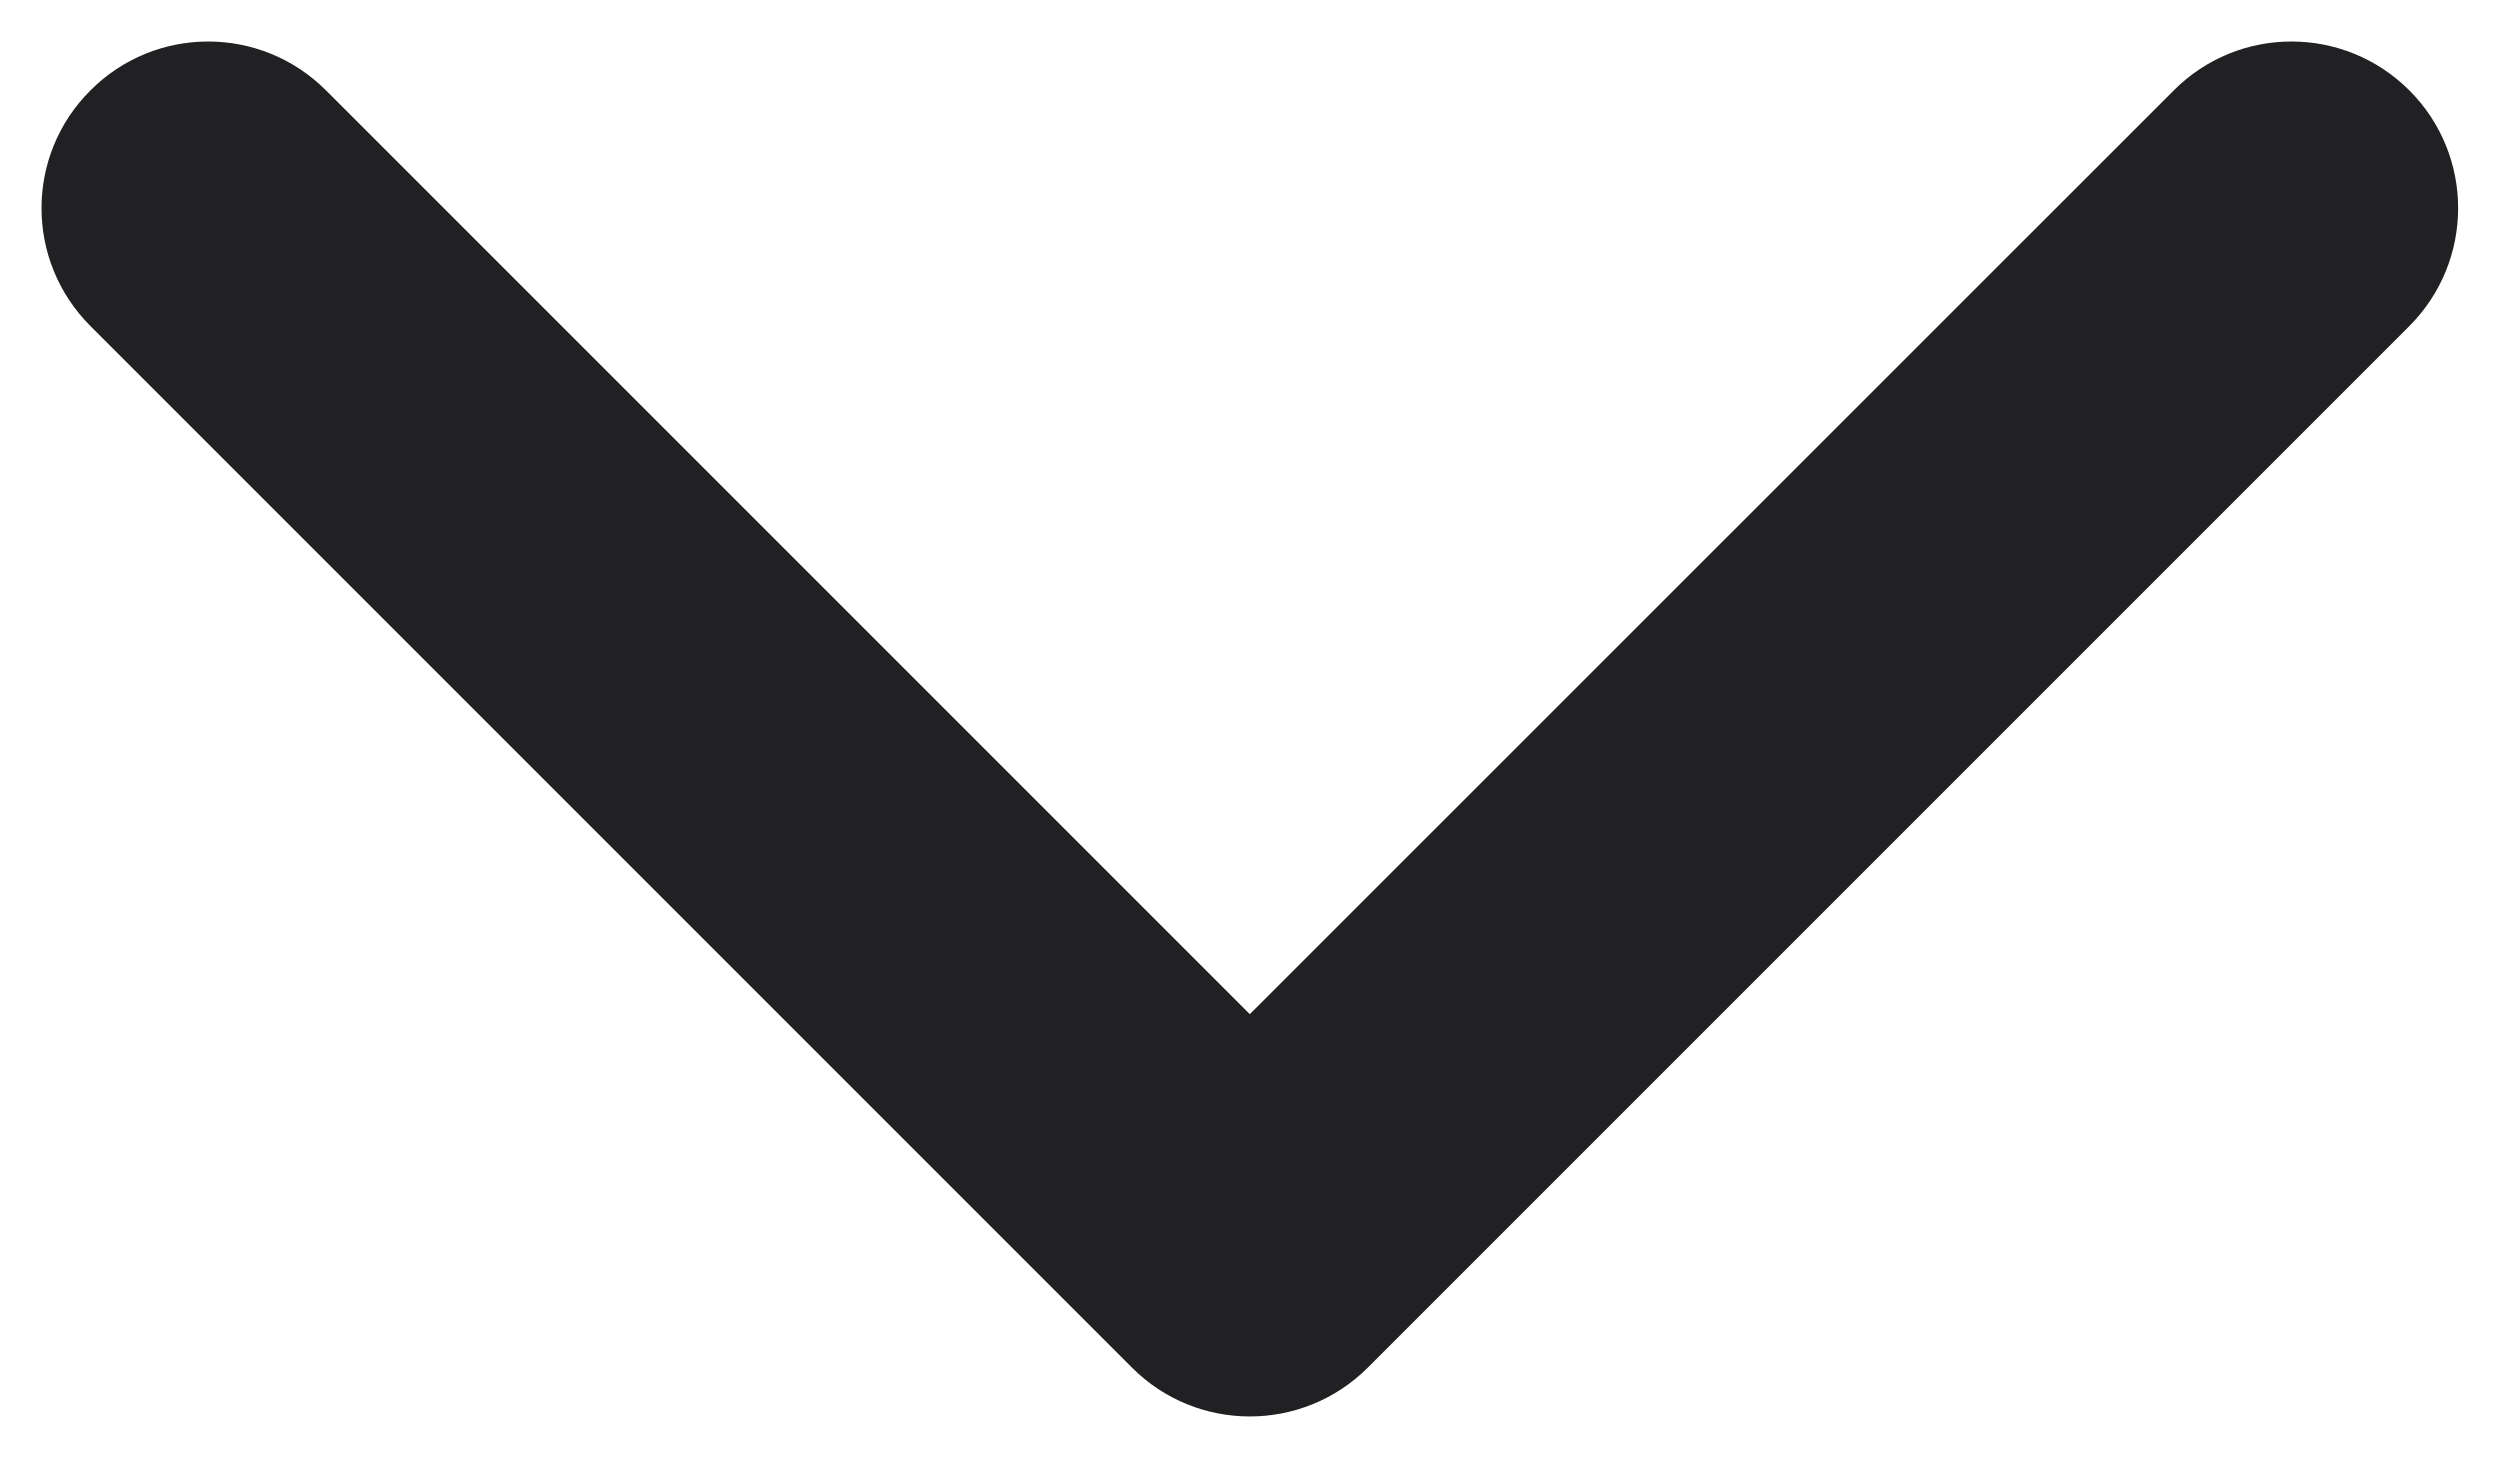
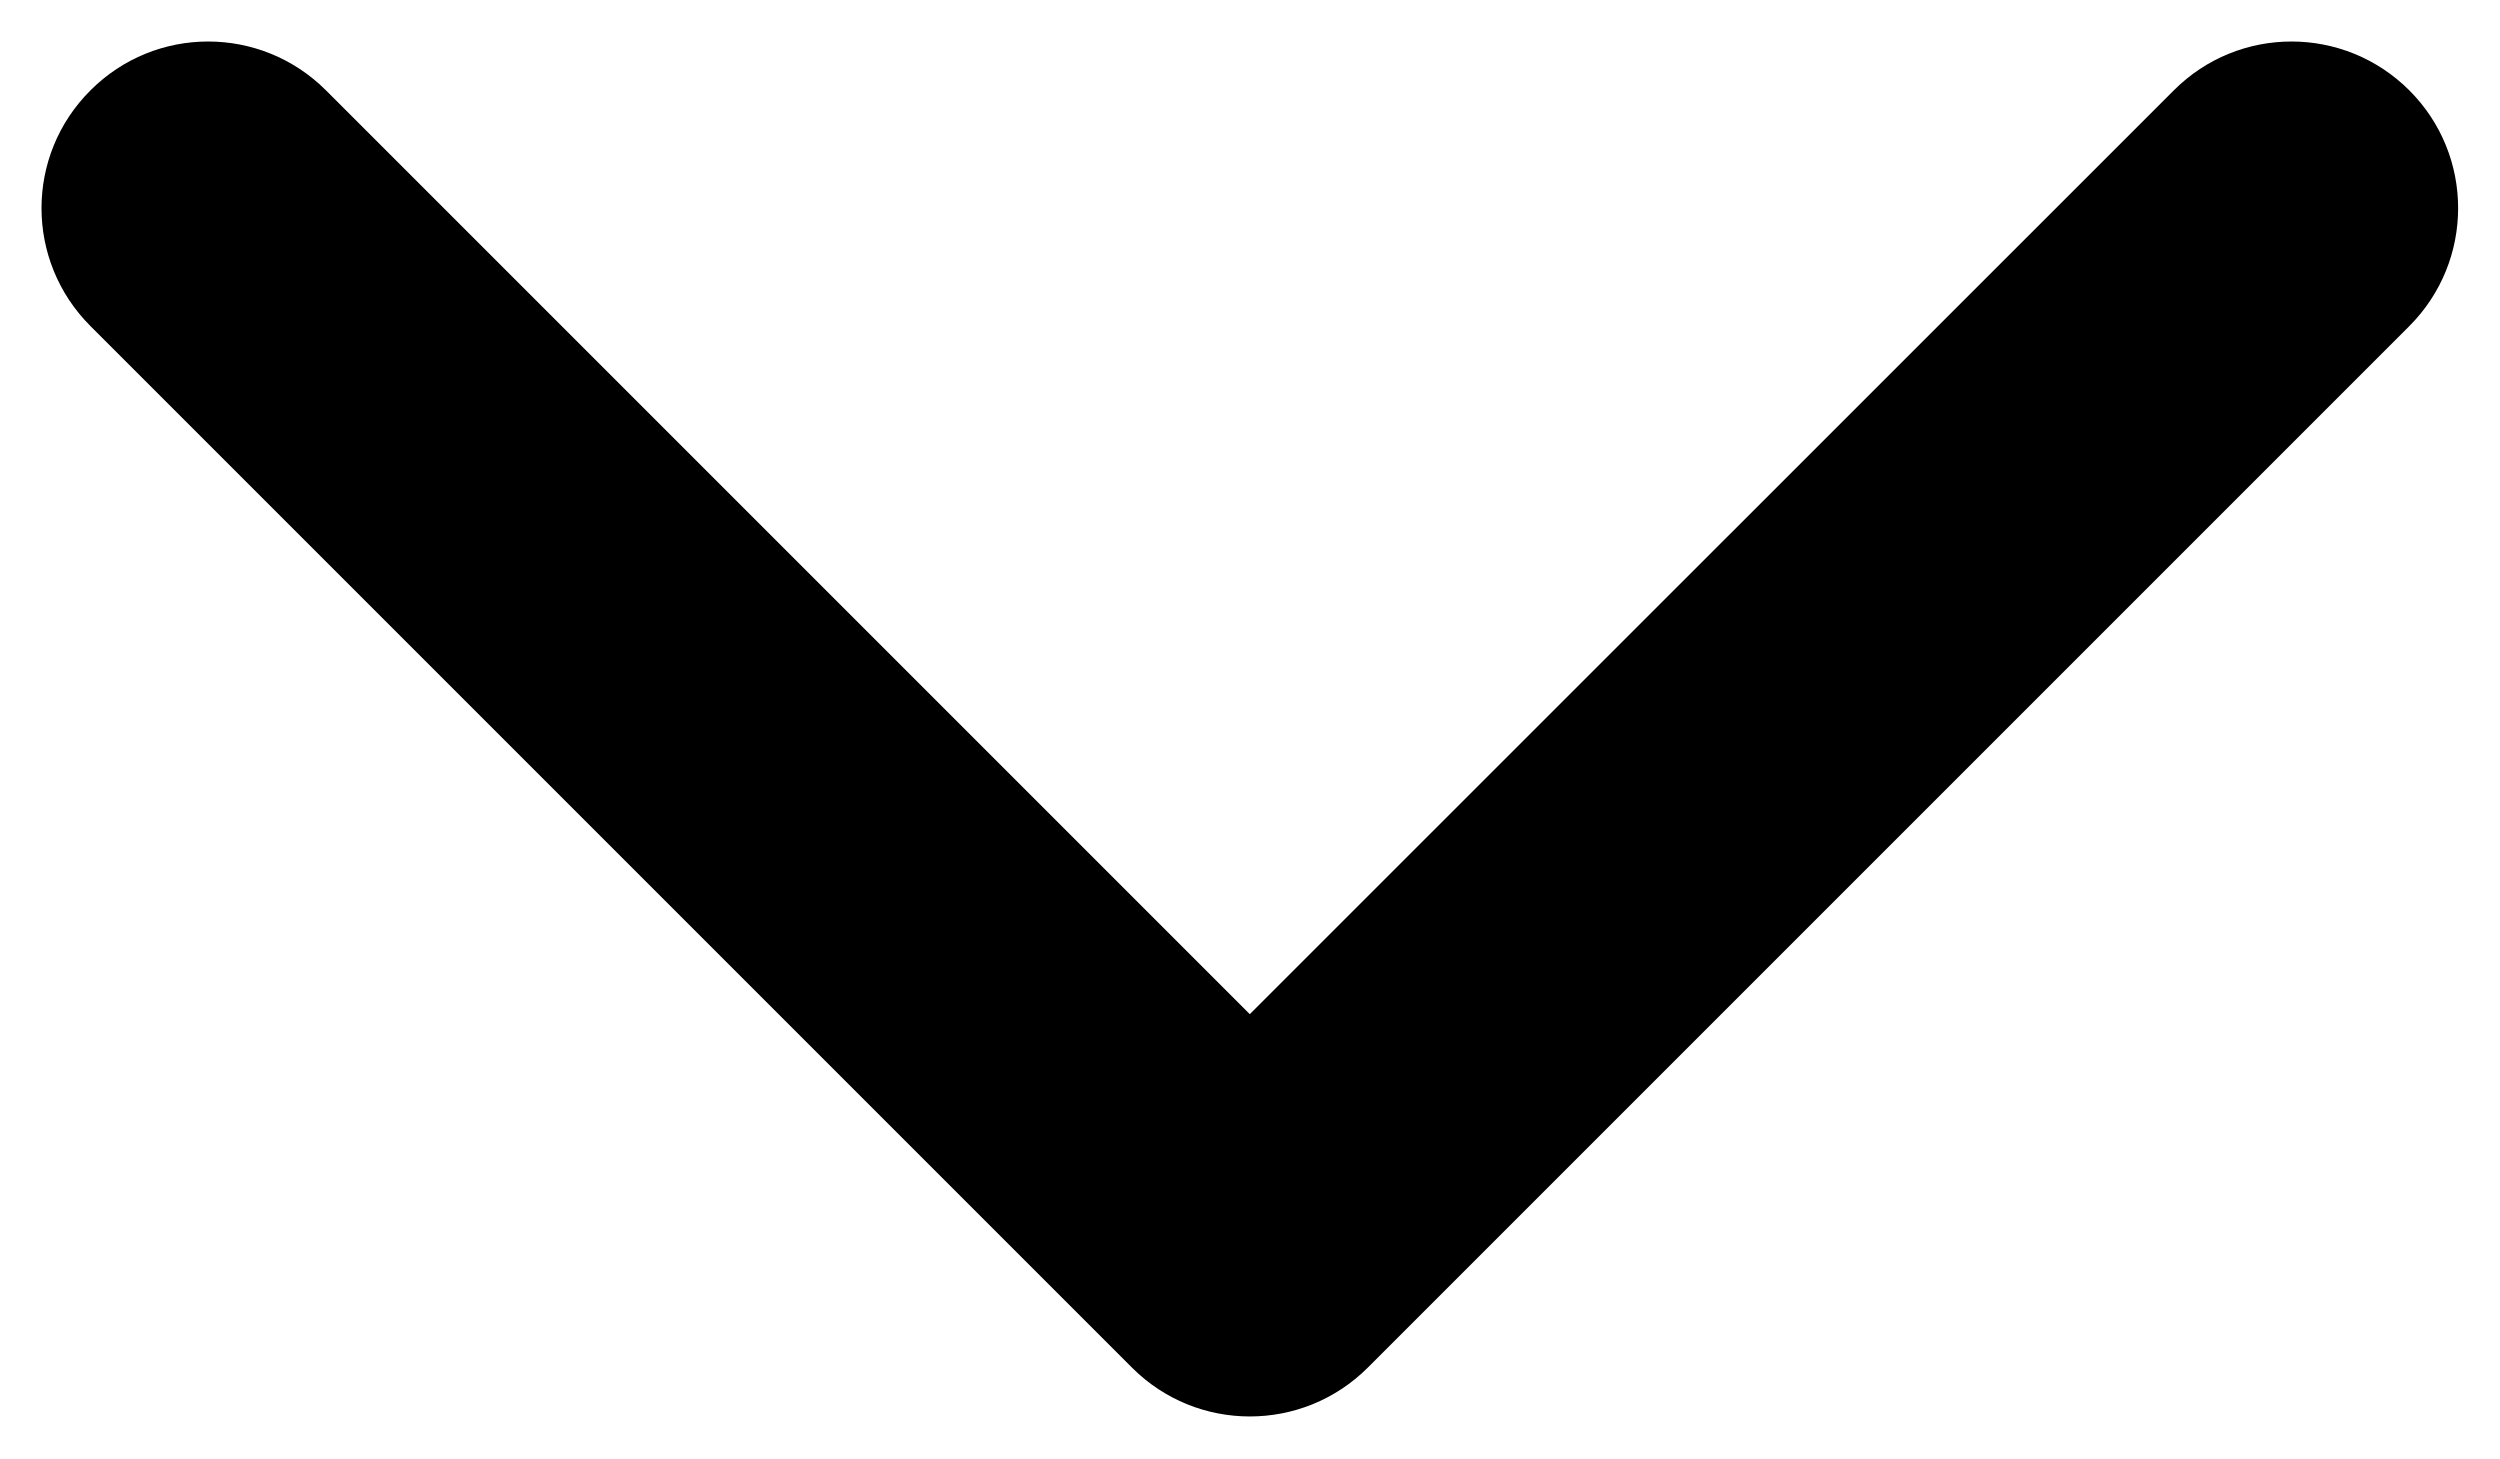
- <svg xmlns="http://www.w3.org/2000/svg" width="12" height="7" viewBox="0 0 12 7" fill="none">
-   <path fill-rule="evenodd" clip-rule="evenodd" d="M0.434 0.434C0.746 0.121 1.252 0.121 1.565 0.434L5.999 4.868L10.434 0.434C10.746 0.121 11.252 0.121 11.565 0.434C11.877 0.746 11.877 1.252 11.565 1.565L6.565 6.565C6.252 6.877 5.746 6.877 5.434 6.565L0.434 1.565C0.121 1.252 0.121 0.746 0.434 0.434Z" fill="#212124" />
+ <svg xmlns="http://www.w3.org/2000/svg" width="12" height="7" viewBox="0 0 12 7" fill="currentColor">
+   <path fill-rule="evenodd" clip-rule="evenodd" d="M0.434 0.434C0.746 0.121 1.252 0.121 1.565 0.434L5.999 4.868L10.434 0.434C10.746 0.121 11.252 0.121 11.565 0.434C11.877 0.746 11.877 1.252 11.565 1.565L6.565 6.565C6.252 6.877 5.746 6.877 5.434 6.565L0.434 1.565C0.121 1.252 0.121 0.746 0.434 0.434Z" fill="currentColor" />
</svg>
